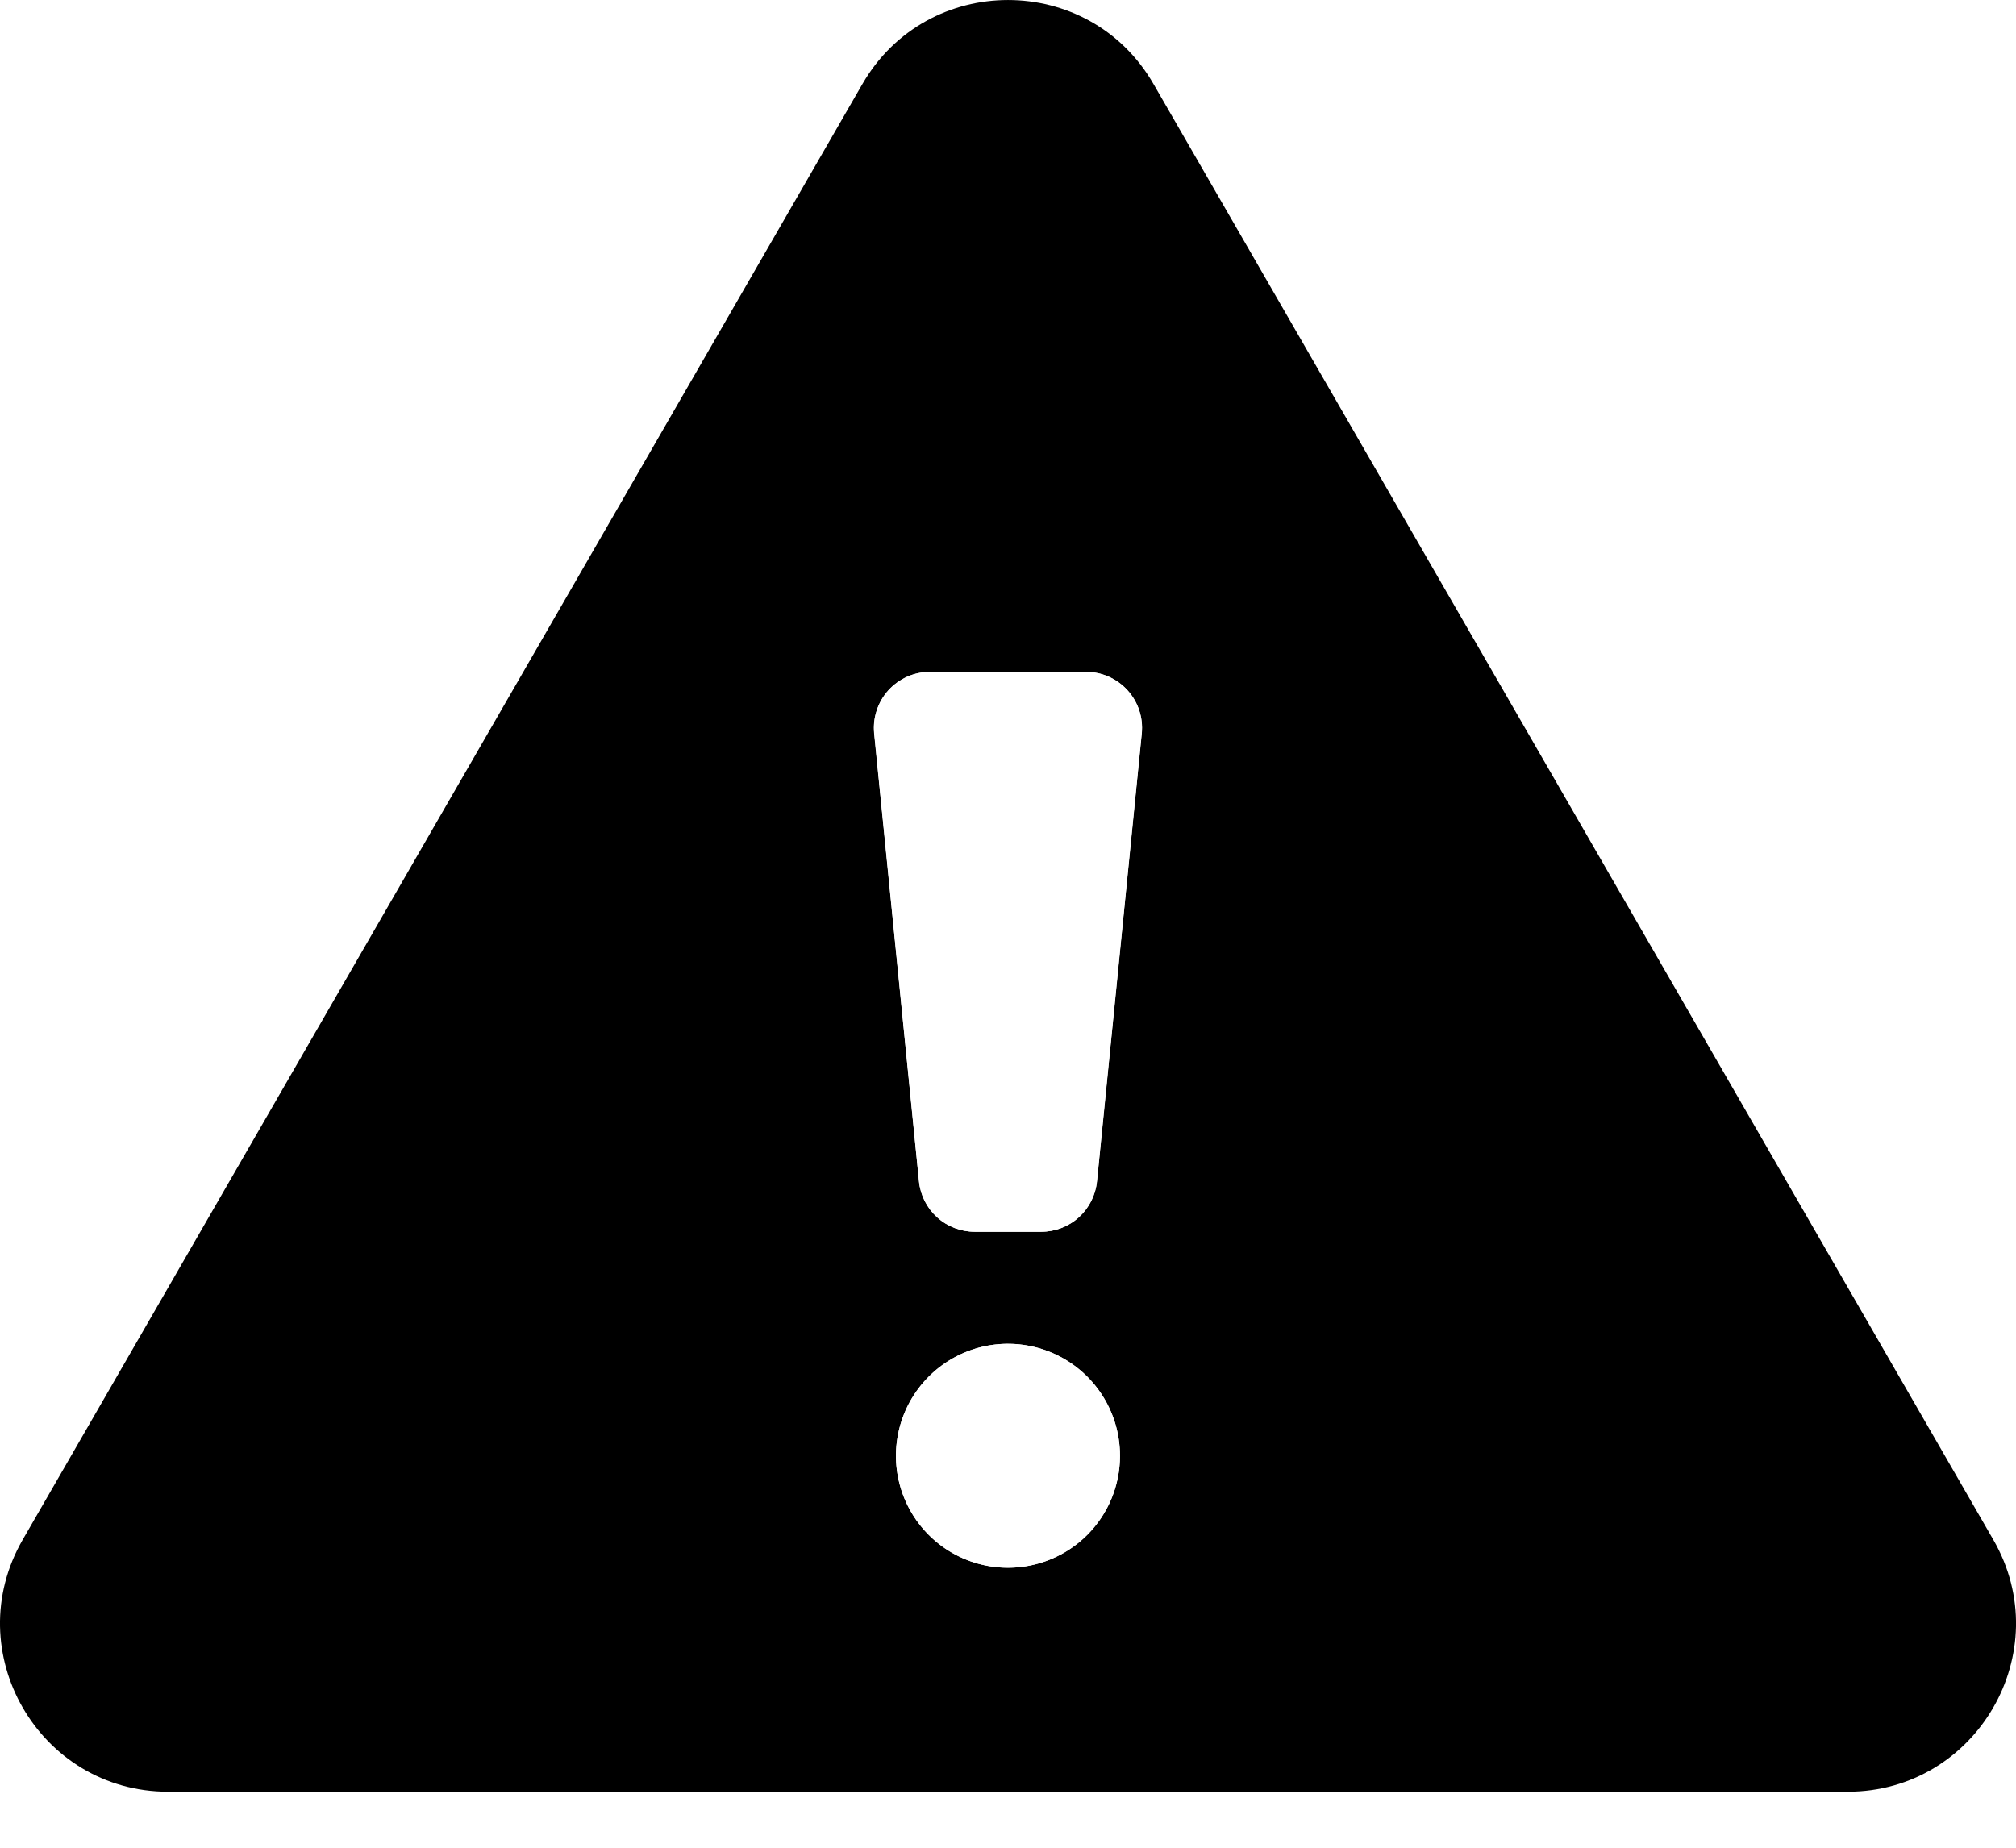
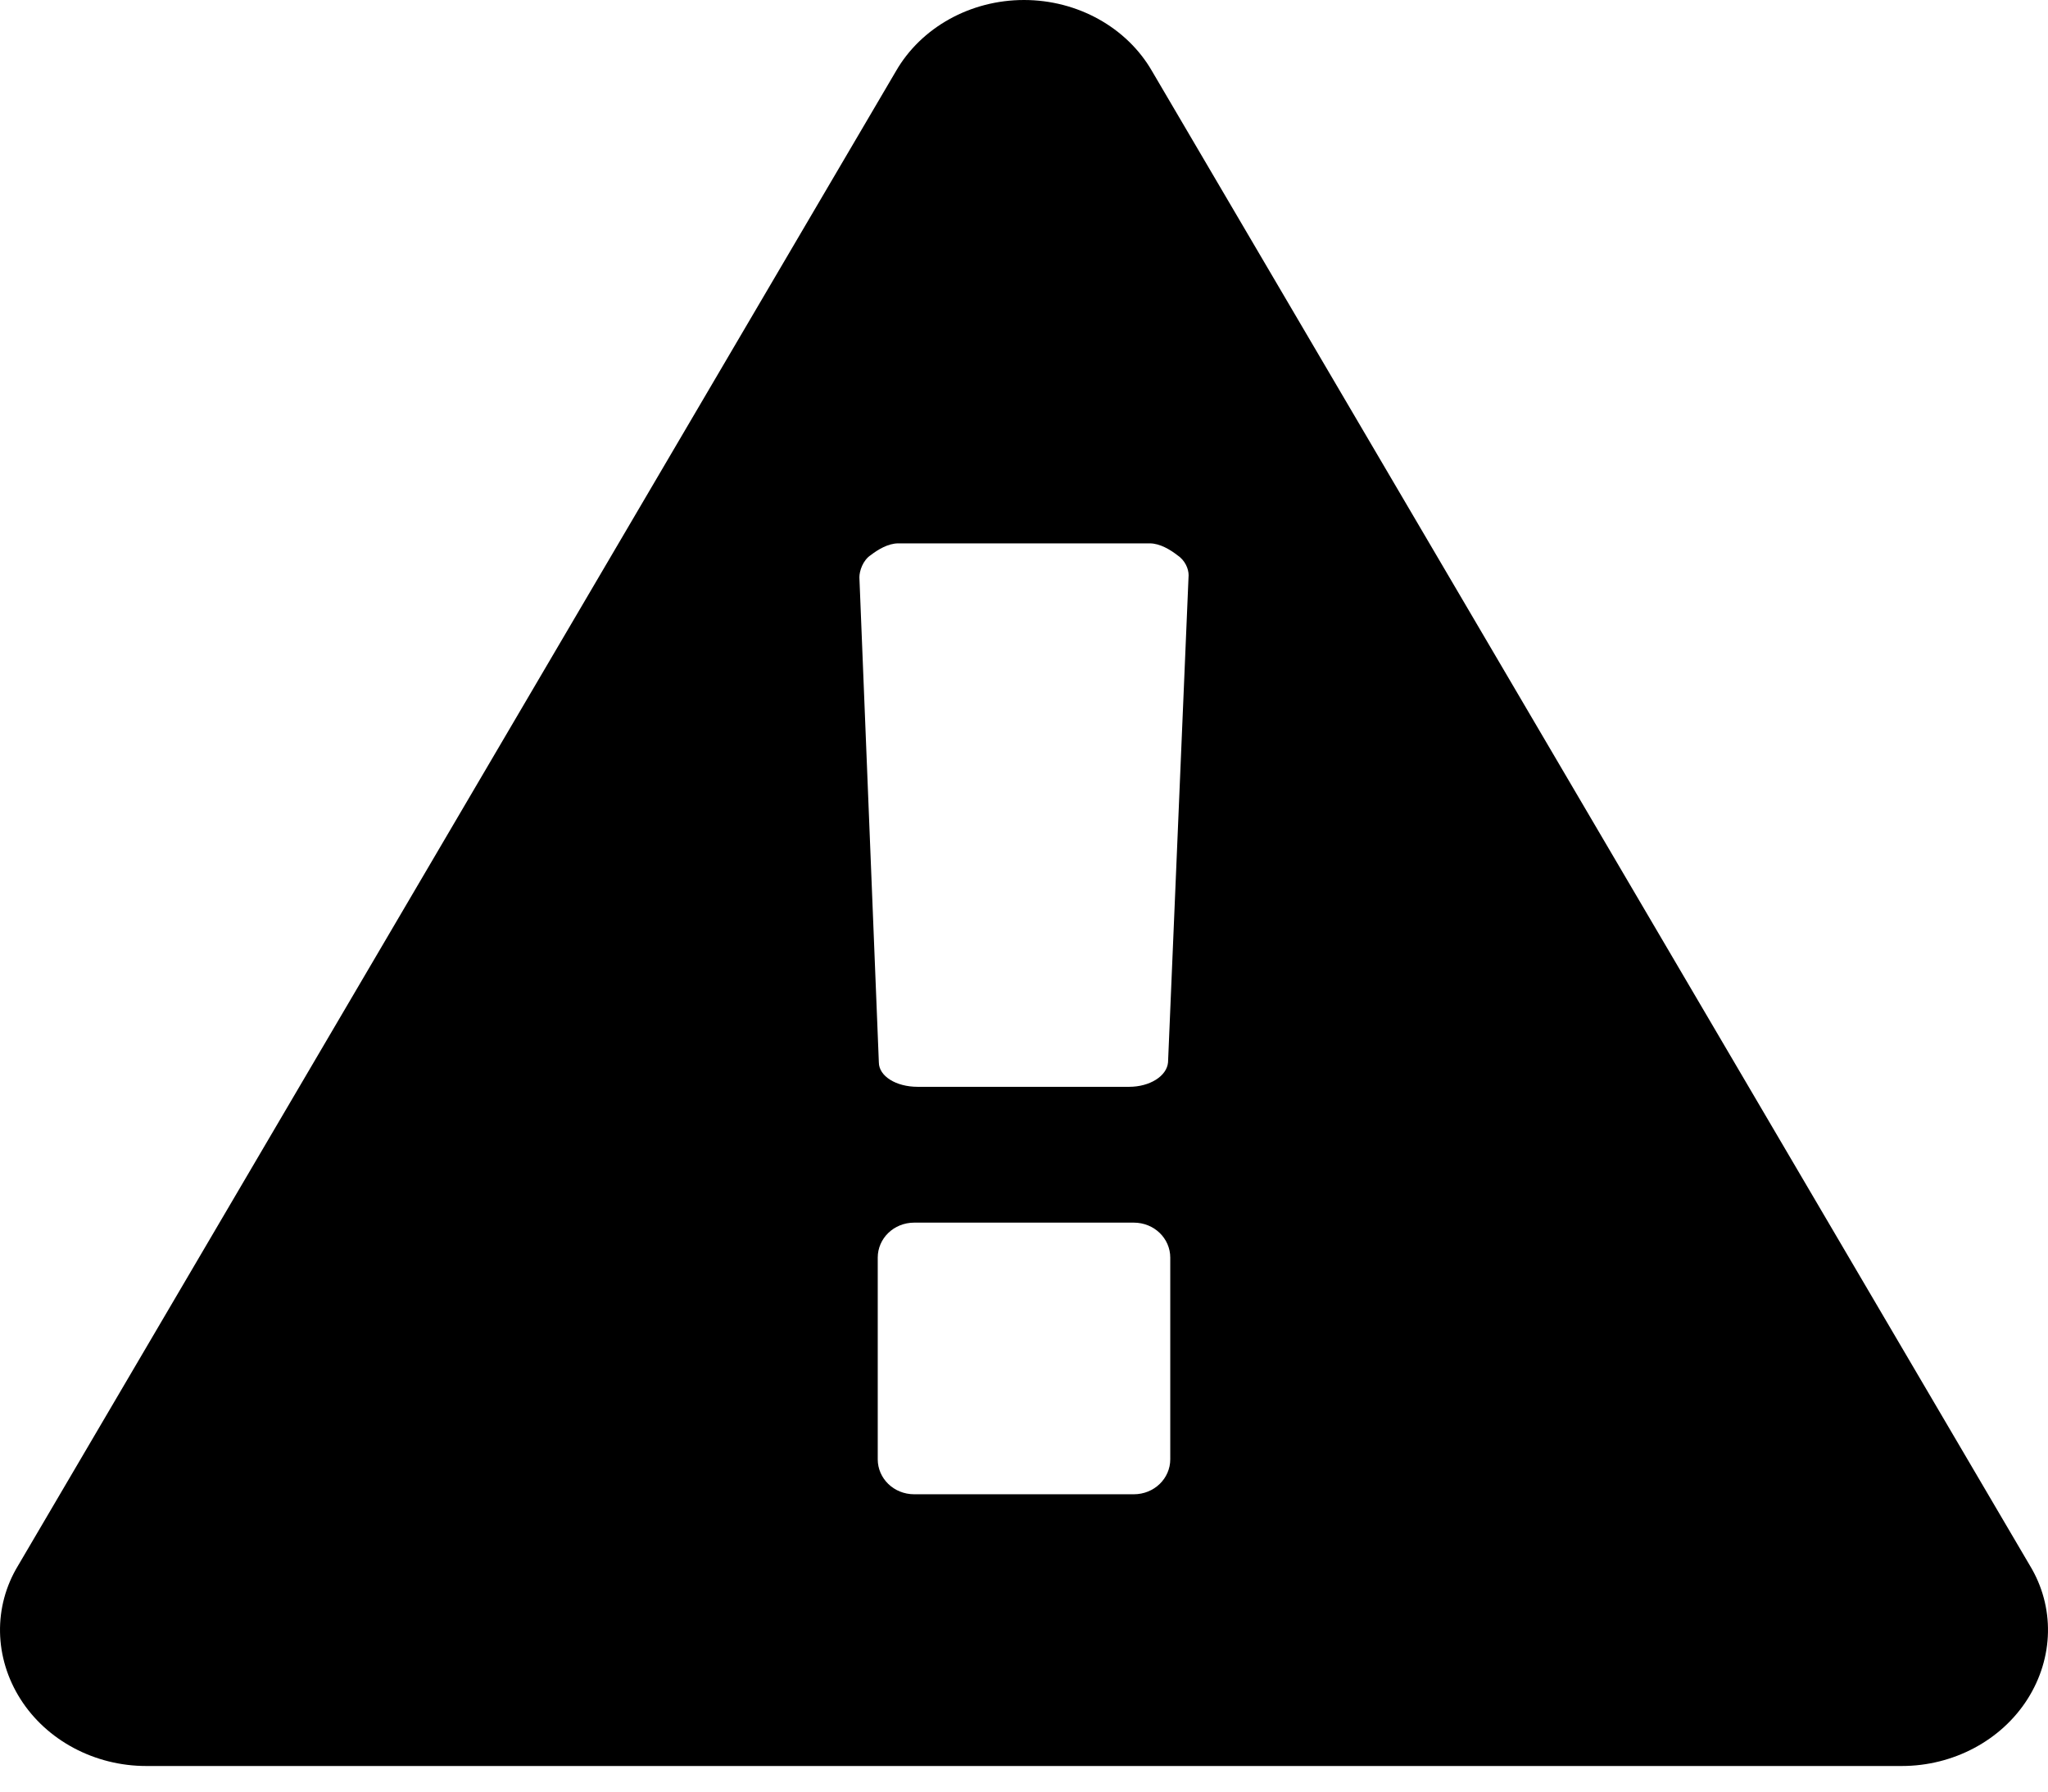
- <svg xmlns="http://www.w3.org/2000/svg" width="24" height="22" viewBox="0 0 24 22" fill="none" color="#fff">
-   <path d="M23.73 18.333L13.732 1C12.964 -0.333 11.037 -0.333 10.267 1L0.27 18.333C-0.498 19.664 0.463 21.333 2.002 21.333H21.997C23.533 21.333 24.5 19.666 23.73 18.333ZM12 18.666C11.736 18.666 11.478 18.588 11.259 18.442C11.04 18.295 10.869 18.087 10.768 17.843C10.667 17.6 10.64 17.332 10.692 17.073C10.743 16.814 10.87 16.577 11.057 16.39C11.243 16.204 11.481 16.077 11.74 16.025C11.998 15.974 12.266 16 12.51 16.101C12.754 16.202 12.962 16.373 13.108 16.592C13.255 16.812 13.333 17.069 13.333 17.333C13.333 17.687 13.193 18.026 12.943 18.276C12.692 18.526 12.353 18.666 12 18.666ZM13.593 8.733L13.06 14.066C13.043 14.231 12.966 14.383 12.844 14.494C12.721 14.605 12.562 14.666 12.396 14.666H11.605C11.439 14.666 11.28 14.605 11.157 14.494C11.035 14.383 10.958 14.231 10.941 14.066L10.408 8.733C10.399 8.64 10.409 8.547 10.438 8.458C10.467 8.37 10.514 8.289 10.577 8.22C10.639 8.151 10.715 8.096 10.8 8.058C10.885 8.02 10.977 8 11.07 8H12.93C13.023 8 13.115 8.019 13.2 8.057C13.285 8.095 13.361 8.15 13.424 8.219C13.486 8.288 13.534 8.37 13.563 8.458C13.592 8.547 13.602 8.64 13.593 8.733Z" fill="#000" />
-   <path d="M12.93 8H11.07C10.977 8 10.884 8.019 10.799 8.057C10.714 8.095 10.638 8.15 10.575 8.219C10.513 8.288 10.466 8.37 10.437 8.458C10.407 8.547 10.397 8.64 10.406 8.733L10.94 14.066C10.956 14.231 11.033 14.383 11.156 14.494C11.278 14.605 11.438 14.666 11.603 14.666H12.395C12.56 14.666 12.719 14.605 12.842 14.494C12.965 14.383 13.042 14.231 13.058 14.066L13.591 8.733C13.601 8.64 13.59 8.547 13.561 8.458C13.532 8.37 13.485 8.289 13.423 8.22C13.361 8.151 13.284 8.096 13.2 8.058C13.115 8.02 13.023 8 12.93 8ZM12 16C11.736 16 11.478 16.078 11.259 16.224C11.04 16.371 10.869 16.579 10.768 16.823C10.667 17.067 10.64 17.334 10.692 17.593C10.743 17.852 10.87 18.089 11.057 18.276C11.243 18.462 11.481 18.589 11.74 18.641C11.998 18.692 12.266 18.666 12.51 18.565C12.754 18.464 12.962 18.293 13.108 18.074C13.255 17.855 13.333 17.597 13.333 17.333C13.333 16.98 13.193 16.64 12.943 16.39C12.692 16.14 12.353 16 12 16Z" fill="currentColor" />
+ <svg xmlns="http://www.w3.org/2000/svg" width="24" height="21" viewBox="0 0 24 21" fill="none">
+   <path fill-rule="evenodd" clip-rule="evenodd" d="M13.714 17.105V14.741C13.714 14.517 13.527 14.331 13.286 14.331H10.714C10.473 14.331 10.286 14.517 10.286 14.741V17.105C10.286 17.329 10.473 17.515 10.714 17.515H13.286C13.527 17.515 13.714 17.329 13.714 17.105ZM13.688 12.452L13.929 6.742C13.929 6.668 13.889 6.568 13.795 6.506C13.714 6.444 13.594 6.369 13.473 6.369H10.527C10.406 6.369 10.286 6.444 10.205 6.506C10.111 6.568 10.071 6.693 10.071 6.767L10.299 12.452C10.299 12.614 10.5 12.739 10.754 12.739H13.232C13.473 12.739 13.674 12.614 13.688 12.452ZM13.5 0.833L23.787 18.349C24.082 18.834 24.068 19.431 23.76 19.916C23.452 20.401 22.89 20.7 22.287 20.7H1.713C1.11 20.7 0.548 20.401 0.24 19.916C-0.068 19.431 -0.082 18.834 0.213 18.349L10.5 0.833C10.794 0.323 11.37 0 12 0C12.63 0 13.206 0.323 13.5 0.833Z" fill="#000" />
</svg>
